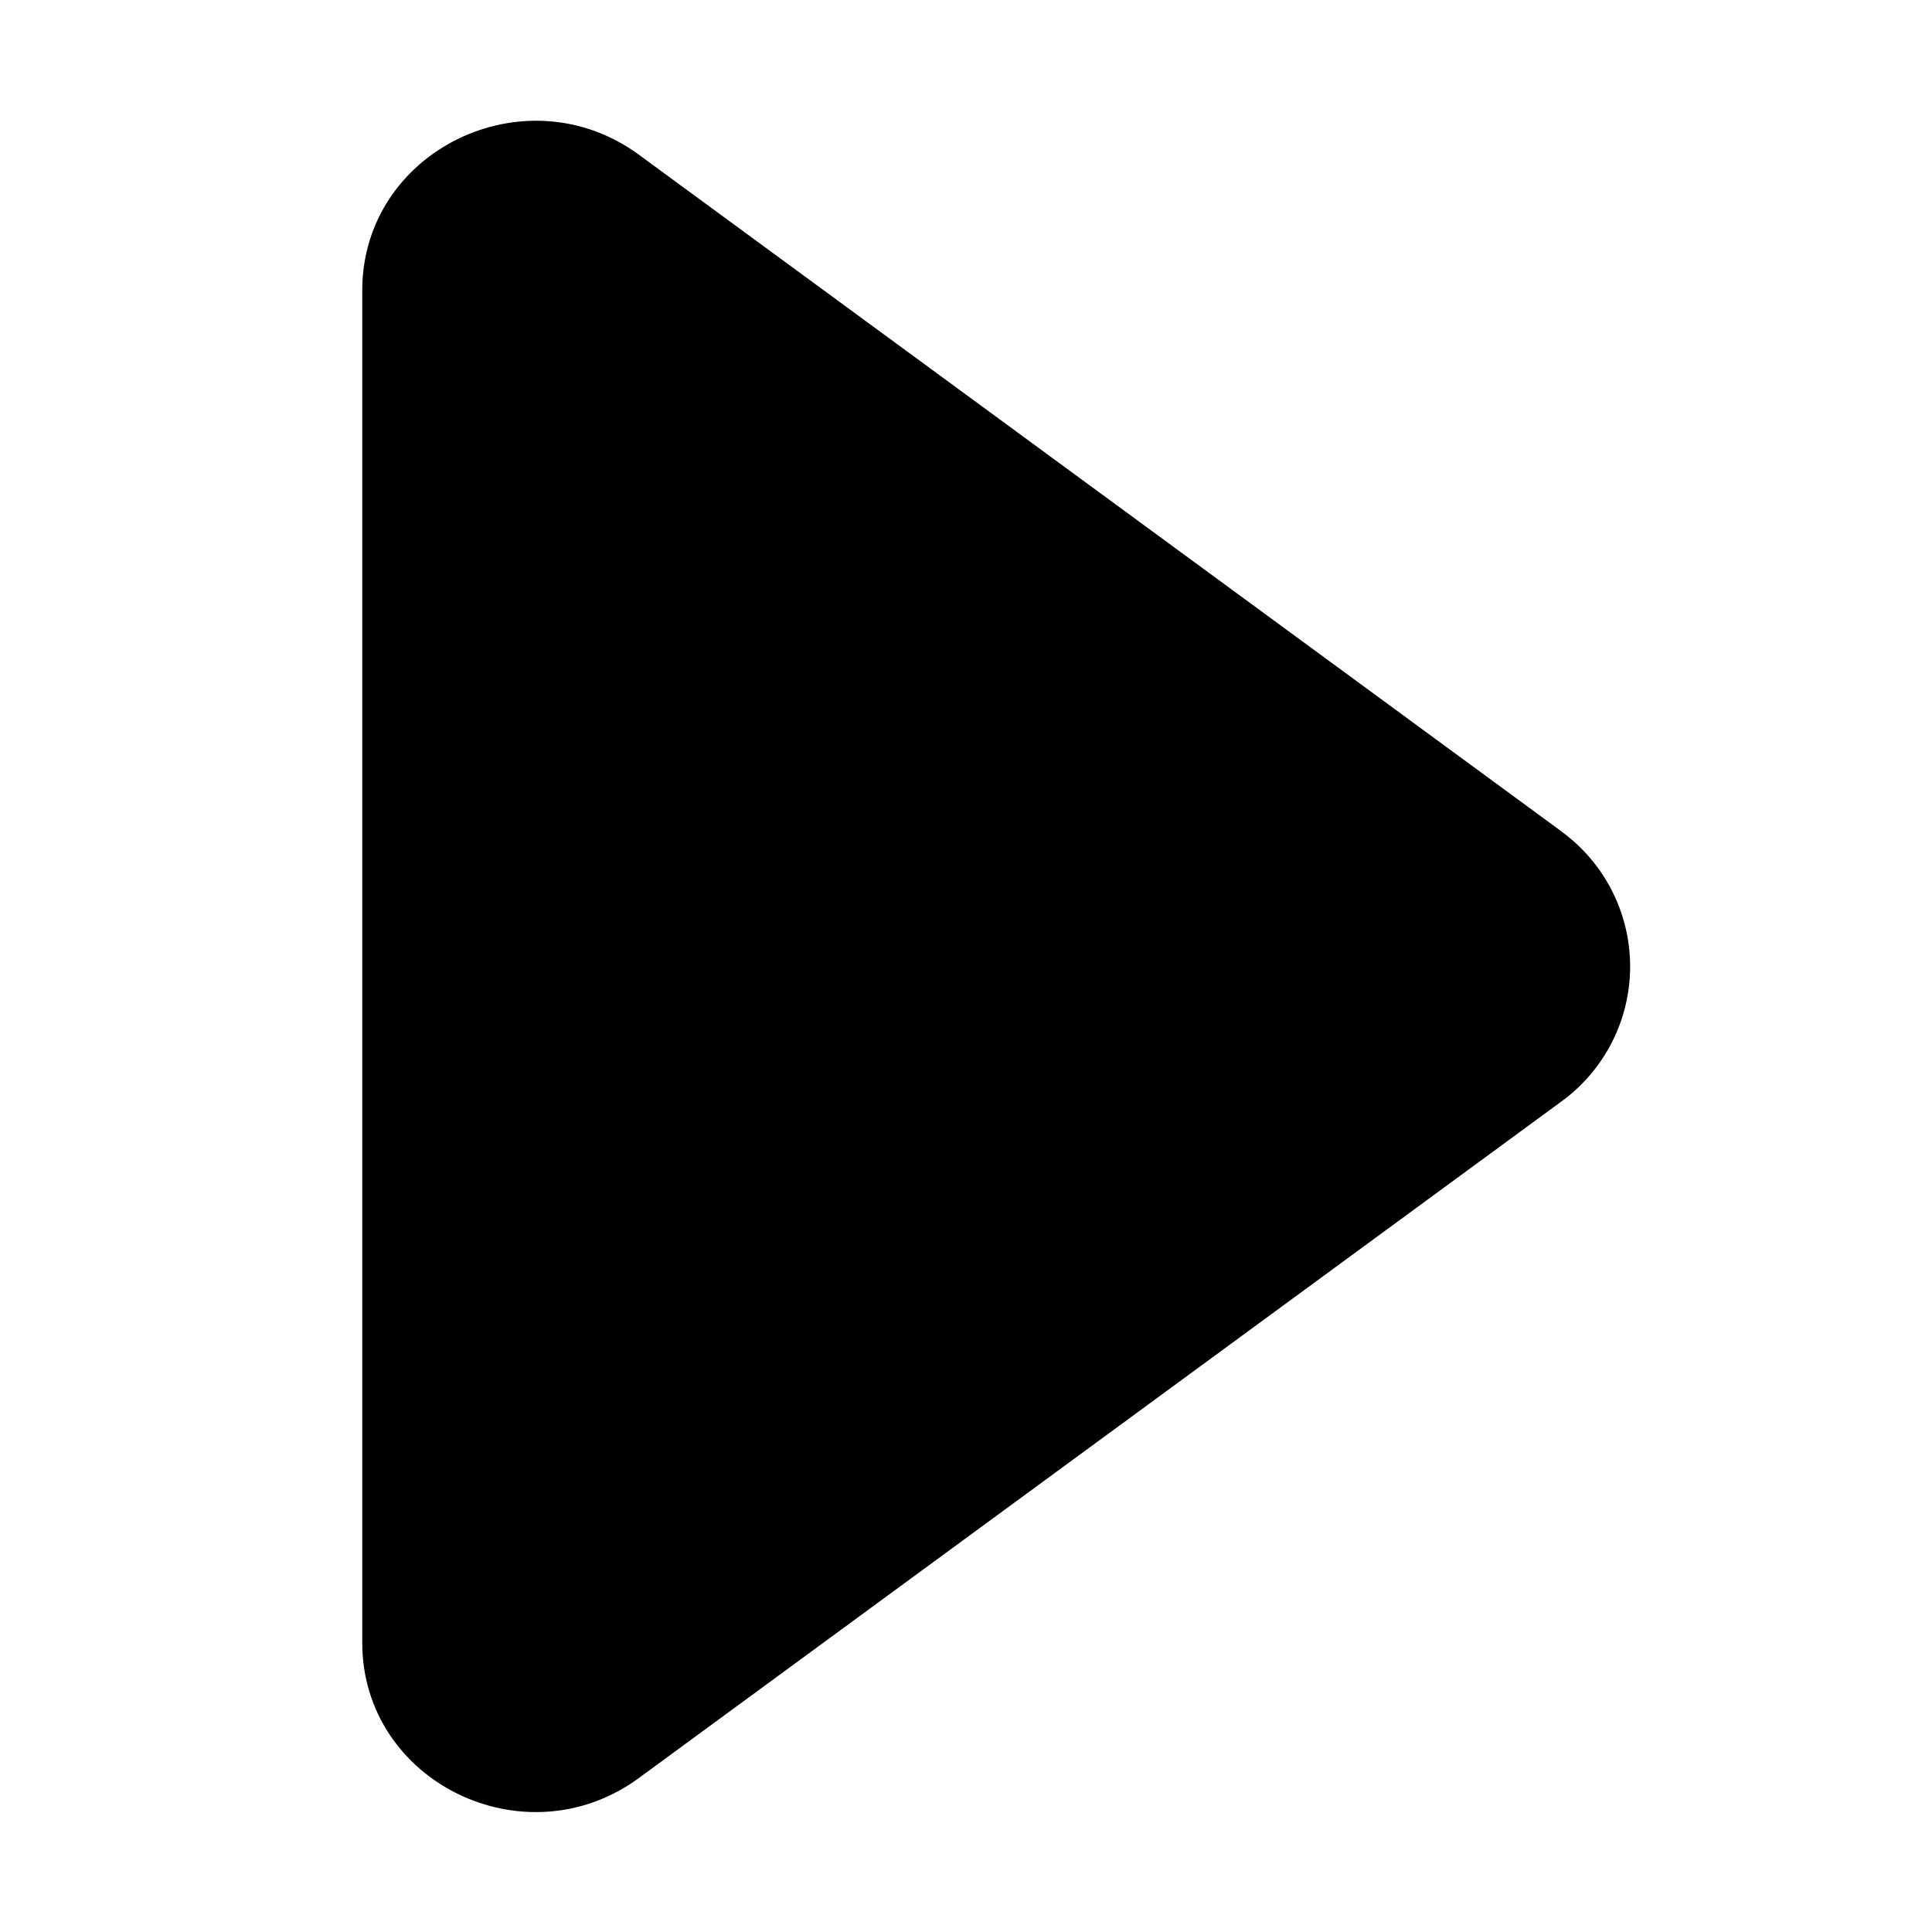
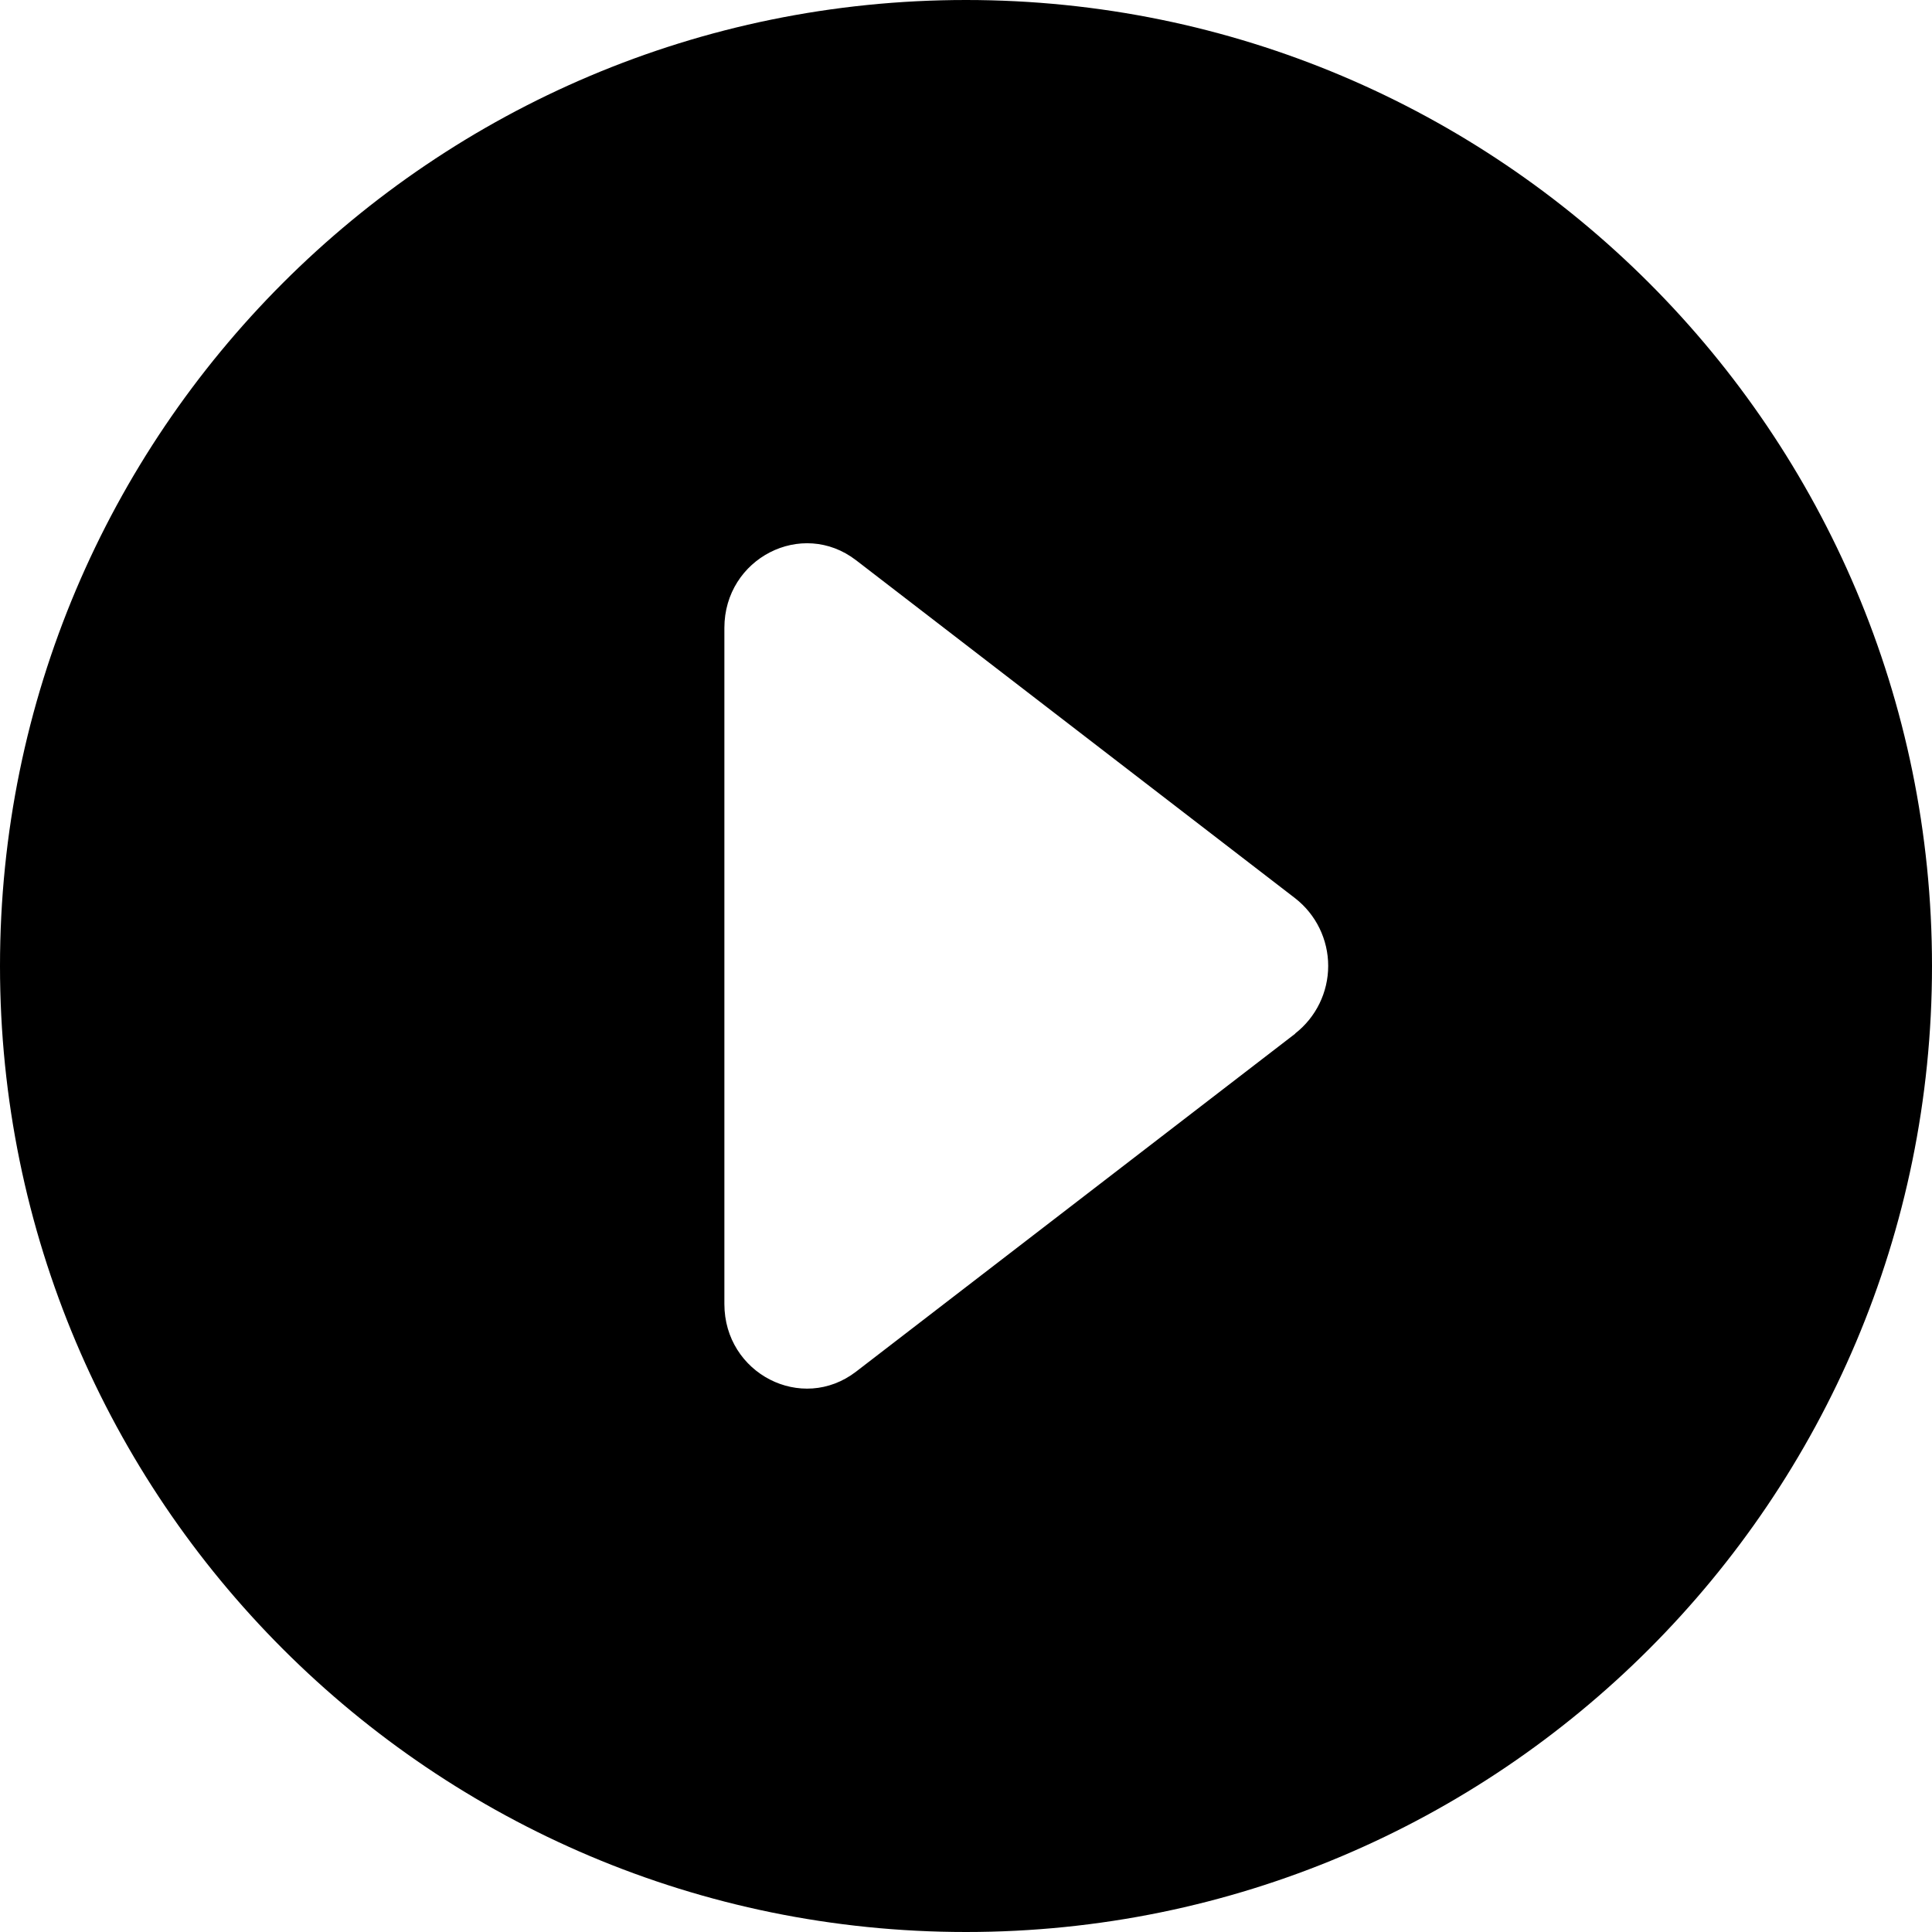
<svg xmlns="http://www.w3.org/2000/svg" width="16" height="16" viewBox="0 0 16 16">
-   <path fill="#000" fill-rule="evenodd" d="M12.927 6.882l-7.635-5.6C4.348.59 3 1.25 3 2.405v11.199c0 1.154 1.348 1.813 2.292 1.12l7.635-5.599a1.383 1.383 0 0 0 0-2.242z" />
+   <path fill="#000" fill-rule="evenodd" d="M8 0a8 8 0 1 0 0 16A8 8 0 0 0 8 0zm2.727 8.56L7.09 11.359c-.45.346-1.091.016-1.091-.56V5.2c0-.576.642-.906 1.091-.56l3.636 2.799a.71.71 0 0 1 0 1.12z" />
</svg>
